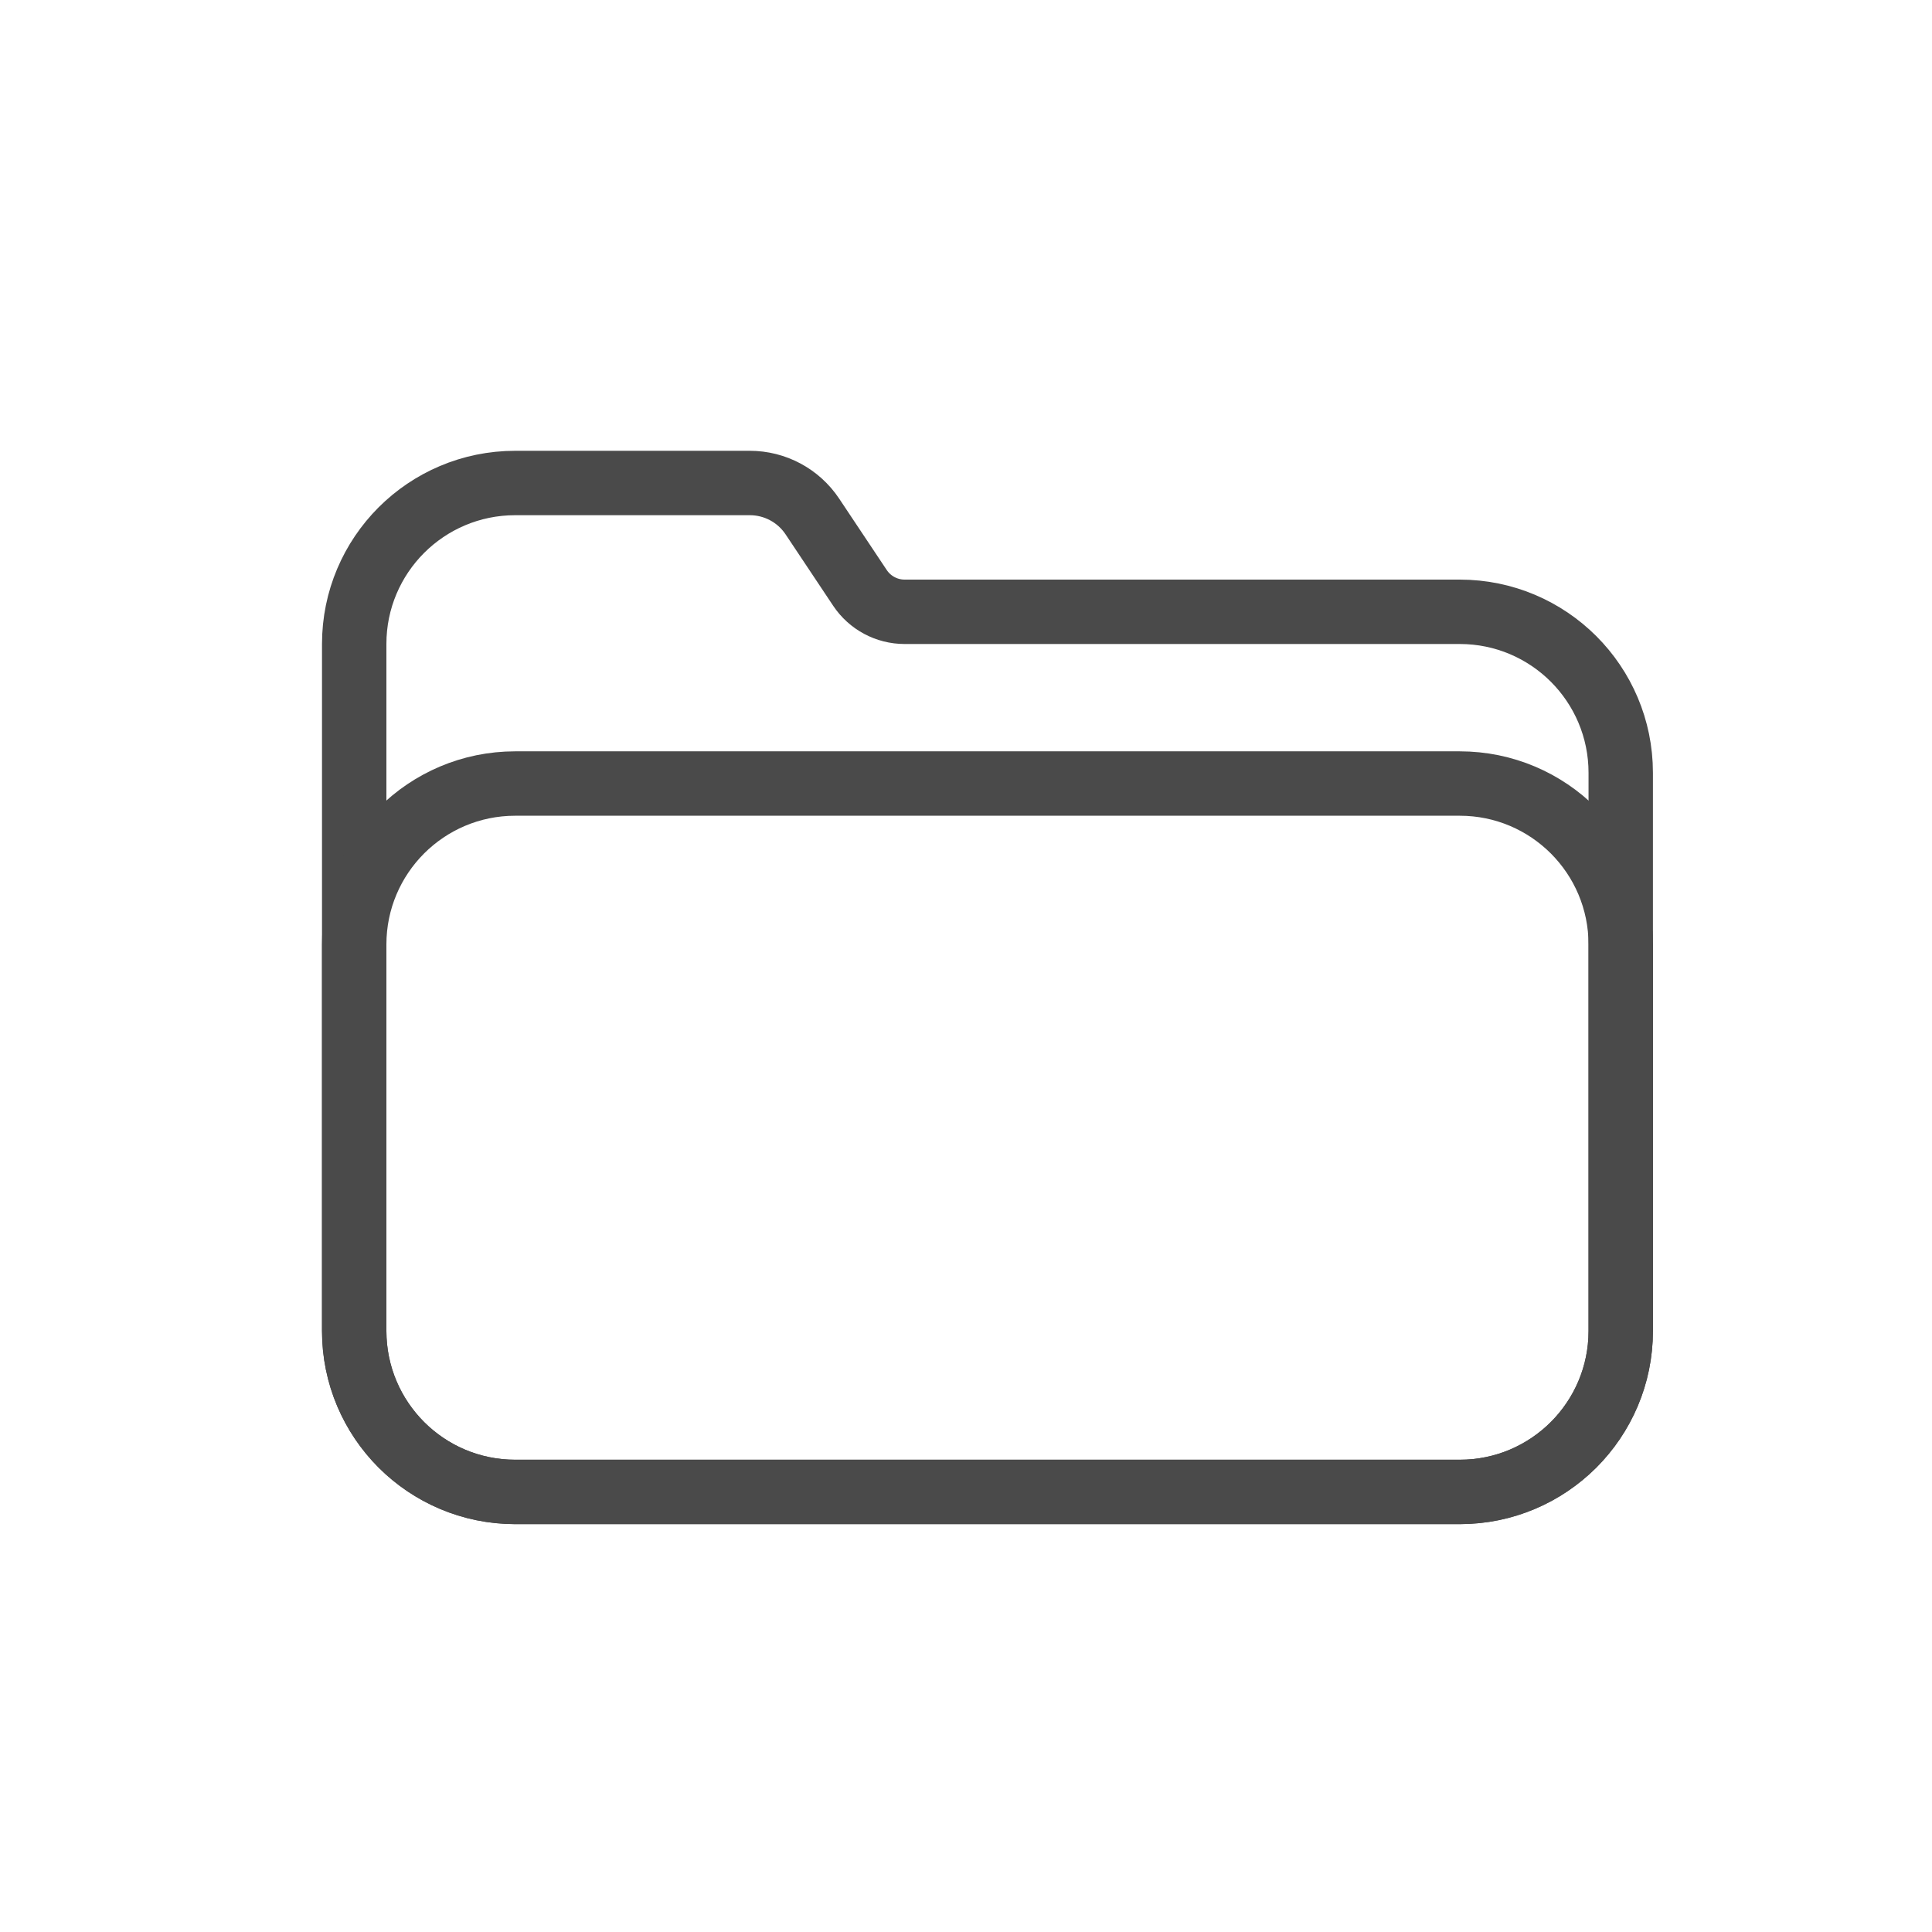
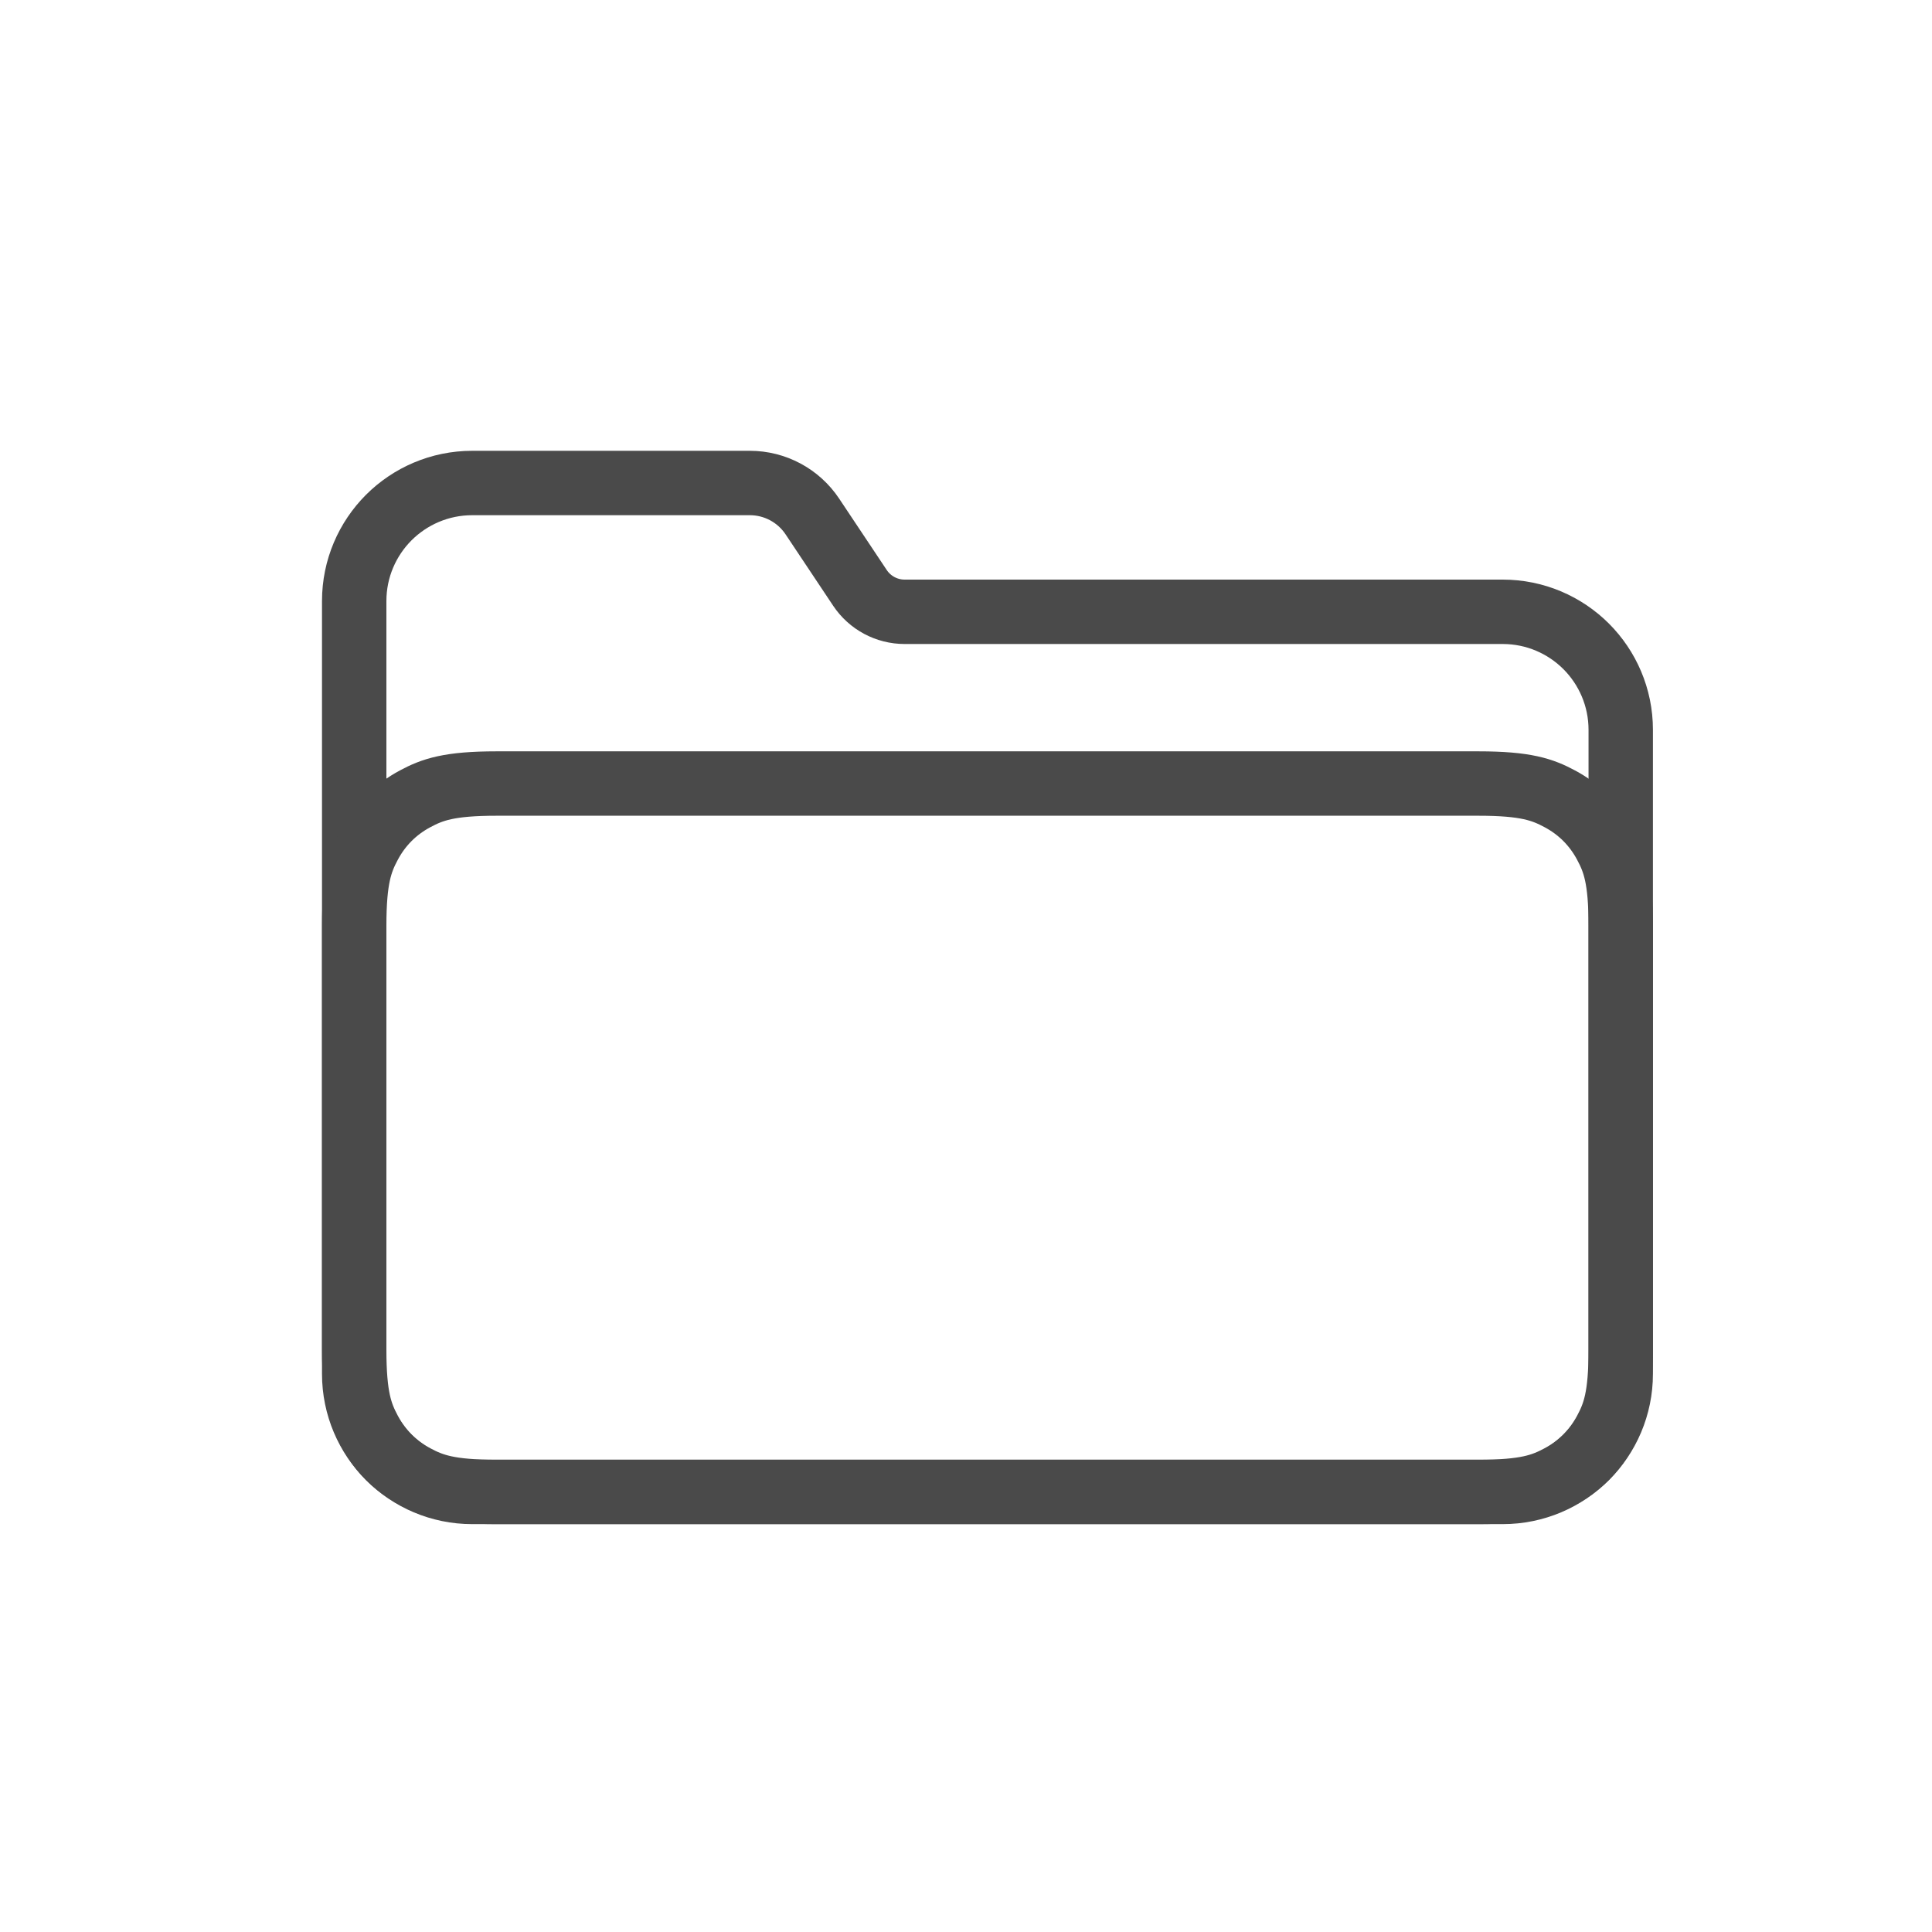
<svg xmlns="http://www.w3.org/2000/svg" width="45px" height="45px" viewBox="0 0 45 45" version="1.1">
-   <g id="tabicon/-folder-black" stroke="none" stroke-width="1" fill="none" fill-rule="evenodd">
-     <path d="M17.465,11.25 C18.05,11.25 18.596,11.542 18.921,12.029 L18.921,12.029 L20.03,13.693 C20.262,14.041 20.652,14.25 21.07,14.25 L21.07,14.25 L34,14.25 C35.036,14.25 35.973,14.67 36.652,15.348 C37.33,16.027 37.75,16.964 37.75,18 L37.75,18 L37.75,31 C37.75,32.036 37.33,32.973 36.652,33.652 C35.973,34.33 35.036,34.75 34,34.75 L34,34.75 L12,34.75 C10.964,34.75 10.027,34.33 9.348,33.652 C8.67,32.973 8.25,32.036 8.25,31 L8.25,31 L8.25,15 C8.25,13.964 8.67,13.027 9.348,12.348 C10.027,11.67 10.964,11.25 12,11.25 L12,11.25 Z" id="Rectangle-Copy-3" stroke="#4A4A4A" stroke-width="1.5" />
-     <path d="M34,18.25 C35.036,18.25 35.973,18.67 36.652,19.348 C37.33,20.027 37.75,20.964 37.75,22 L37.75,22 L37.75,31 C37.75,32.036 37.33,32.973 36.652,33.652 C35.973,34.33 35.036,34.75 34,34.75 L34,34.75 L12,34.75 C10.964,34.75 10.027,34.33 9.348,33.652 C8.67,32.973 8.25,32.036 8.25,31 L8.25,31 L8.25,22 C8.25,20.964 8.67,20.027 9.348,19.348 C10.027,18.67 10.964,18.25 12,18.25 L12,18.25 Z" id="Rectangle-Copy-3" stroke="#4A4A4A" stroke-width="1.5" />
+   <g id="tab/-folder_black" stroke="none" stroke-width="1" fill="none" fill-rule="evenodd">
+     <path d="M17.465,11.25 C18.05,11.25 18.596,11.542 18.921,12.029 L18.921,12.029 L20.03,13.693 C20.262,14.041 20.652,14.25 21.07,14.25 L21.07,14.25 L35,14.25 C35.759,14.25 36.447,14.558 36.945,15.055 C37.442,15.553 37.75,16.241 37.75,17 L37.75,17 L37.75,32 C37.75,32.759 37.442,33.447 36.945,33.945 C36.447,34.442 35.759,34.75 35,34.75 L35,34.75 L11,34.75 C10.241,34.75 9.553,34.442 9.055,33.945 C8.558,33.447 8.25,32.759 8.25,32 L8.25,32 L8.25,14 C8.25,13.241 8.558,12.553 9.055,12.055 C9.553,11.558 10.241,11.25 11,11.25 L11,11.25 Z" id="Rectangle-Copy-3" stroke="#4A4A4A" stroke-width="1.5" />
+     <path d="M34.436,18.25 C35.54,18.25 35.93,18.391 36.331,18.606 C36.789,18.851 37.149,19.211 37.394,19.669 C37.609,20.07 37.75,20.46 37.75,21.564 L37.75,21.564 L37.75,31.436 C37.75,32.54 37.609,32.93 37.394,33.331 C37.149,33.789 36.789,34.149 36.331,34.394 C35.93,34.609 35.54,34.75 34.436,34.75 L34.436,34.75 L11.564,34.75 C10.46,34.75 10.07,34.609 9.669,34.394 C9.211,34.149 8.851,33.789 8.606,33.331 C8.391,32.93 8.25,32.54 8.25,31.436 L8.25,31.436 L8.25,21.564 C8.25,20.46 8.391,20.07 8.606,19.669 C8.851,19.211 9.211,18.851 9.669,18.606 C10.07,18.391 10.46,18.25 11.564,18.25 L11.564,18.25 Z" id="Rectangle-Copy-3" stroke="#4A4A4A" stroke-width="1.5" />
  </g>
</svg>
